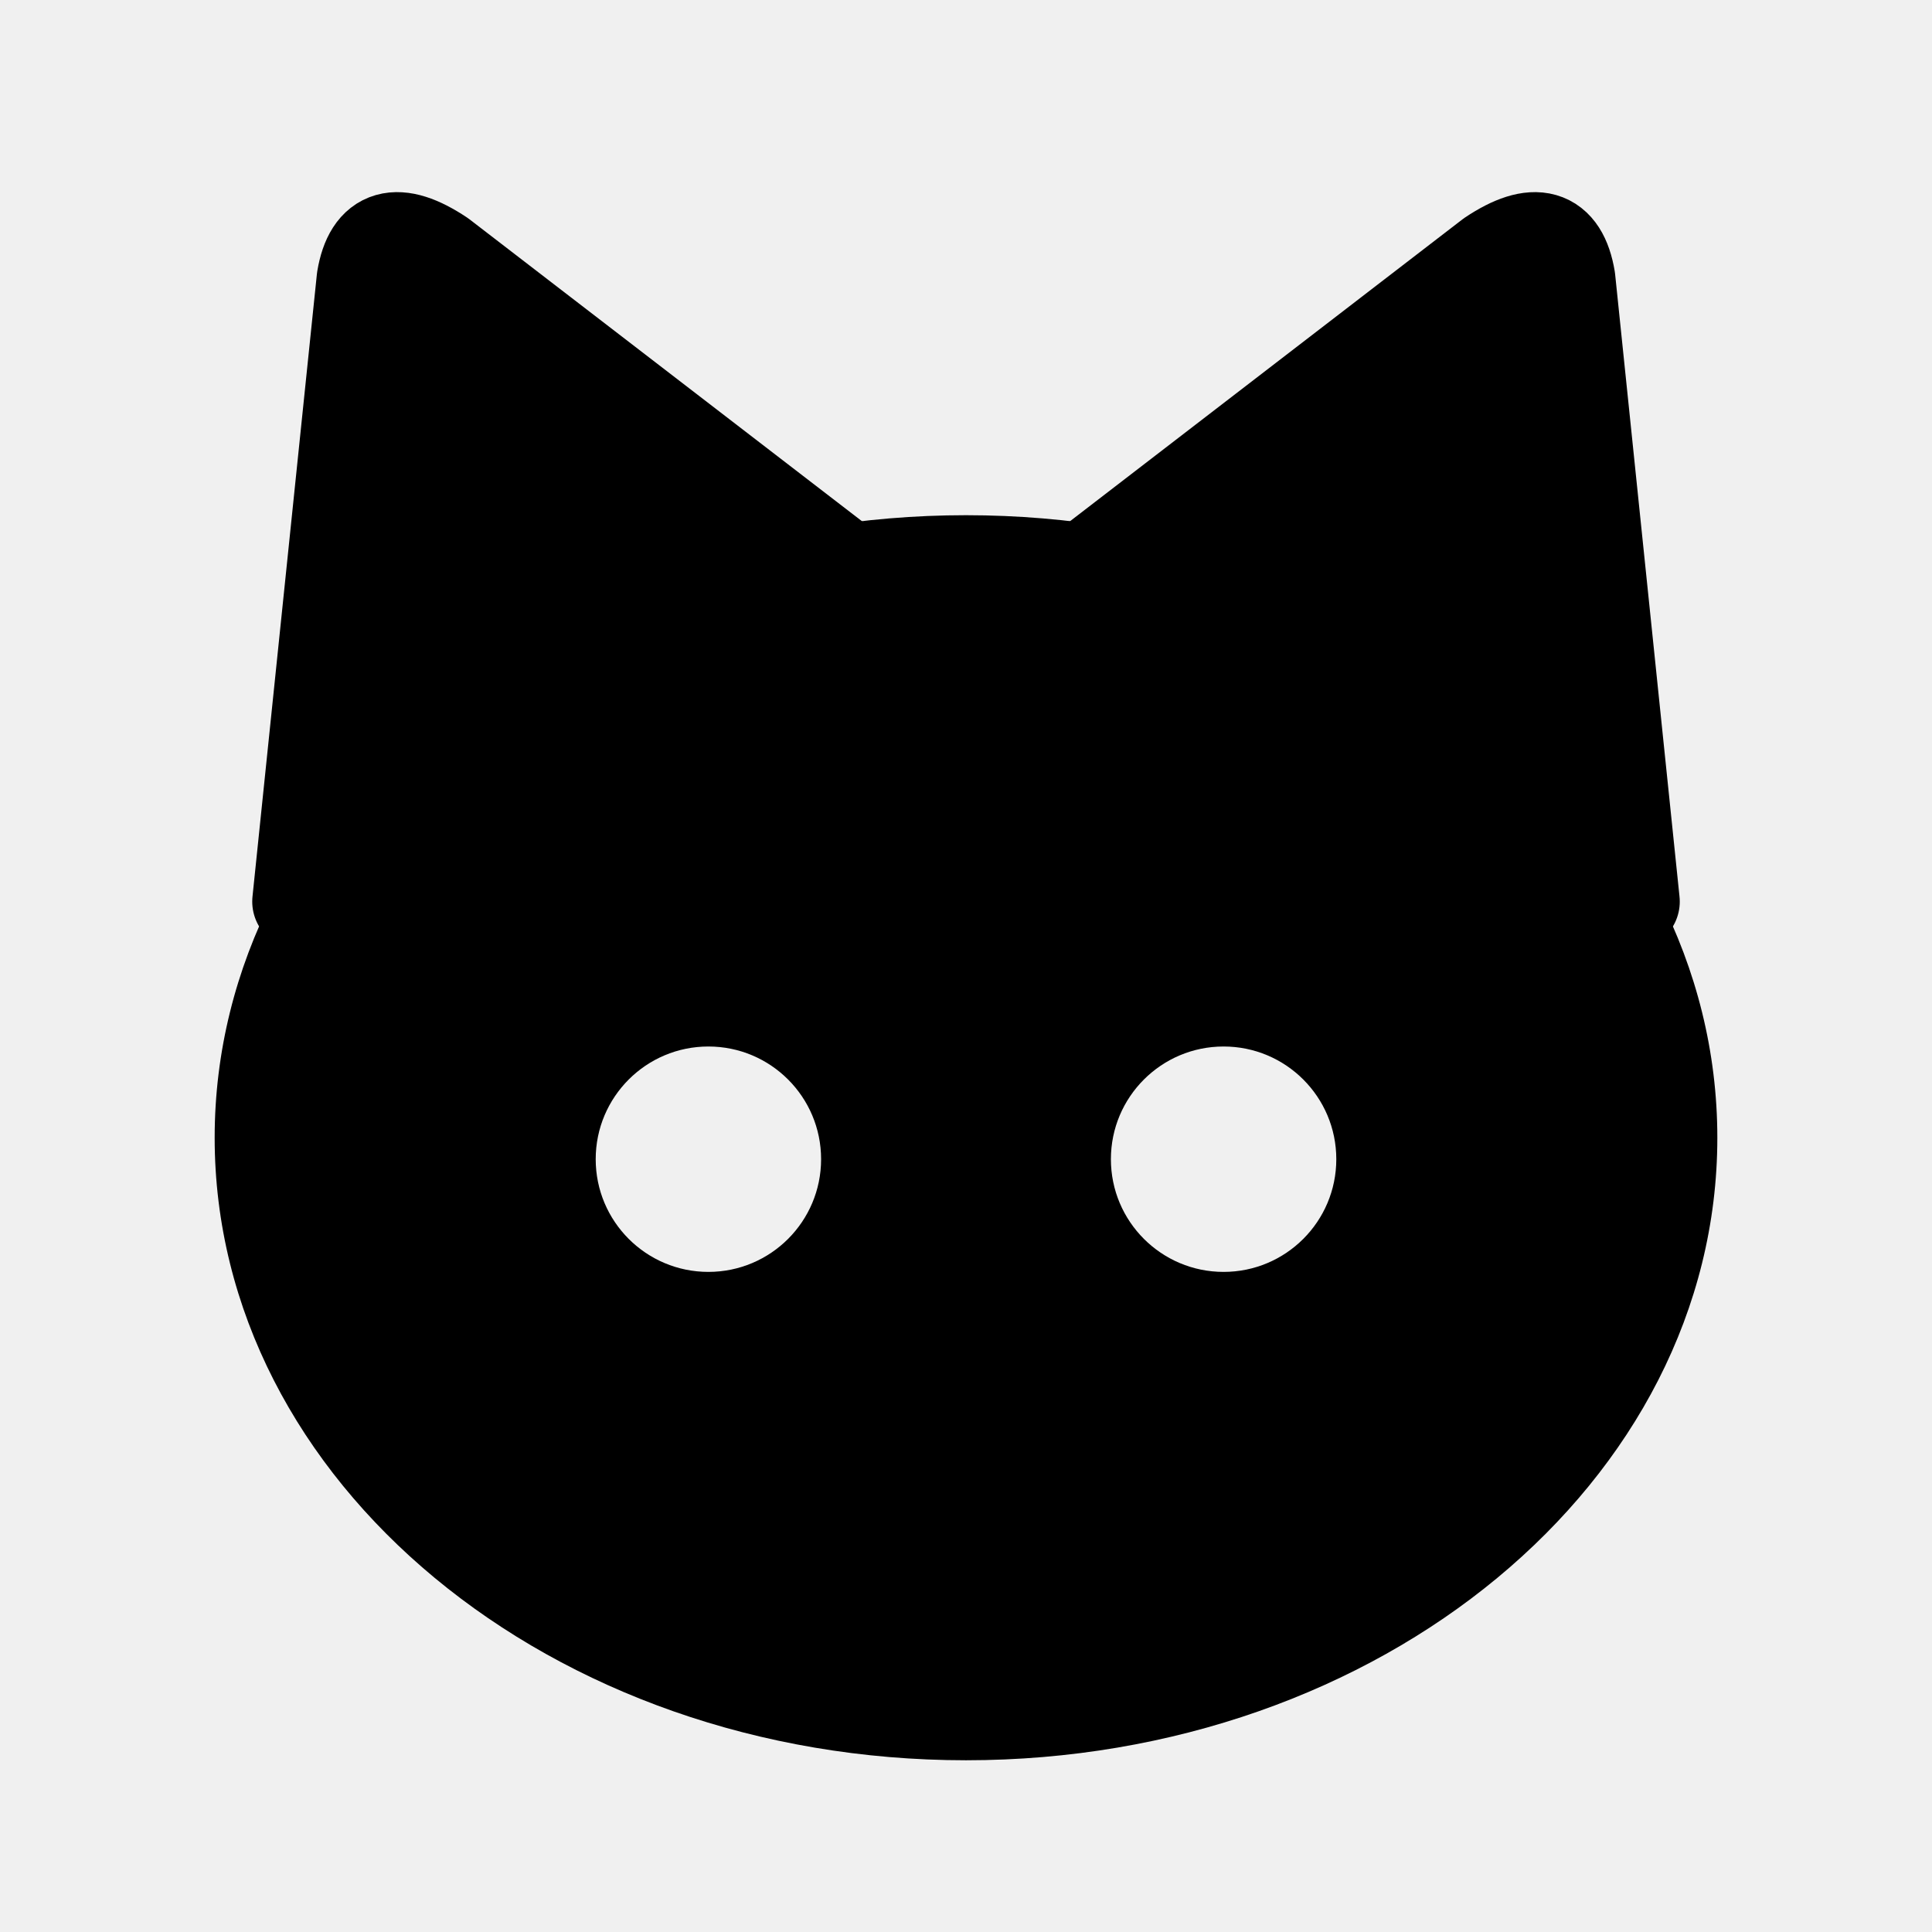
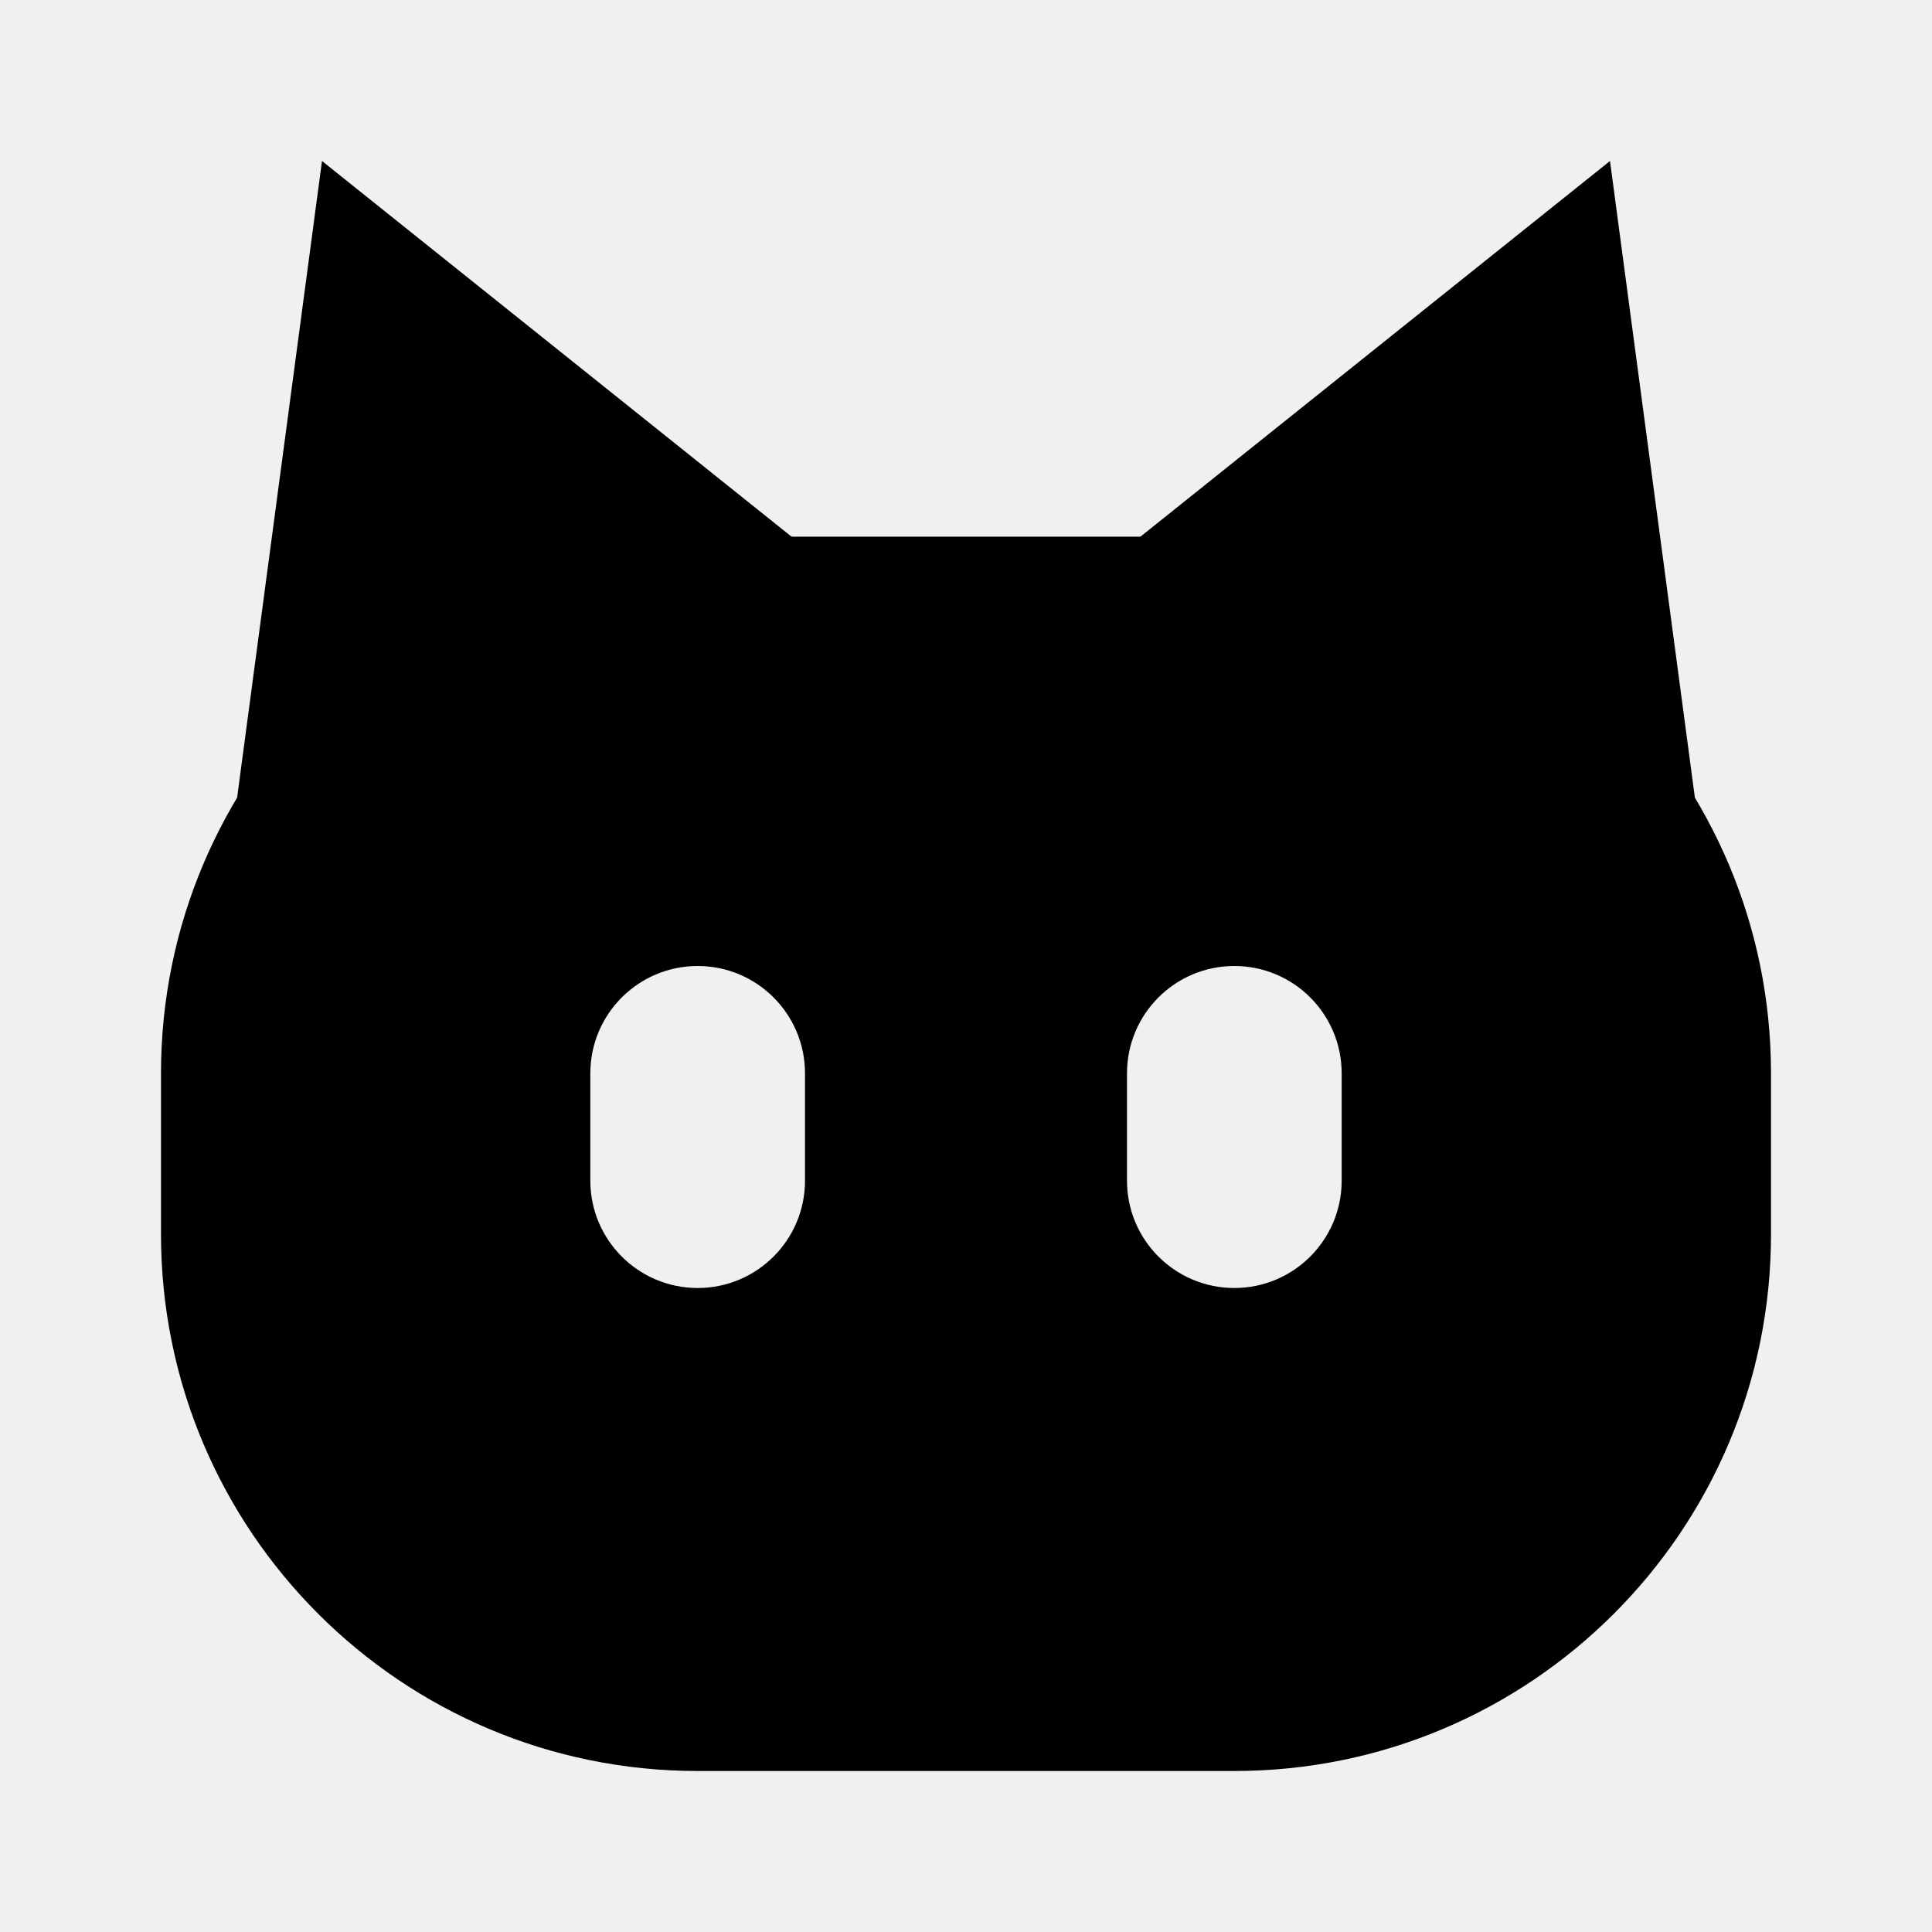
- <svg xmlns="http://www.w3.org/2000/svg" viewBox="0 0 18 18" width="18" height="18">
+ <svg xmlns="http://www.w3.org/2000/svg" viewBox="0 0 36 36" width="36" height="36">
  <defs>
-     <mask id="eyes" maskUnits="userSpaceOnUse" x="0" y="0" width="18" height="18">
-       <rect width="18" height="18" fill="white" />
-       <circle cx="6.6" cy="10.8" r="1.05" fill="black" />
-       <circle cx="11.4" cy="10.8" r="1.05" fill="black" />
+     <mask id="eyes" maskUnits="userSpaceOnUse" x="0" y="0" width="36" height="36">
+       <rect width="36" height="36" fill="white" />
+       <rect x="11" y="18" width="4" height="6" rx="2" fill="black" />
+       <rect x="21" y="18" width="4" height="6" rx="2" fill="black" />
    </mask>
  </defs>
  <g mask="url(#eyes)" fill="black">
-     <ellipse cx="9" cy="10.6" rx="7" ry="5.8" />
-     <path d="M2.8 8.4 L3.4 2.6 Q3.5 2 4.1 2.4 L8 5.4 Z M15.2 8.4 L14.6 2.6 Q14.5 2 13.9 2.4 L10 5.4 Z" stroke="black" stroke-width="0.9" stroke-linejoin="round" />
+     <rect x="3" y="10" width="30" height="23" rx="10" />
+     <path d="M4 18 L6 3 L16 11 Z M32 18 L30 3 L20 11 Z" />
  </g>
</svg>
